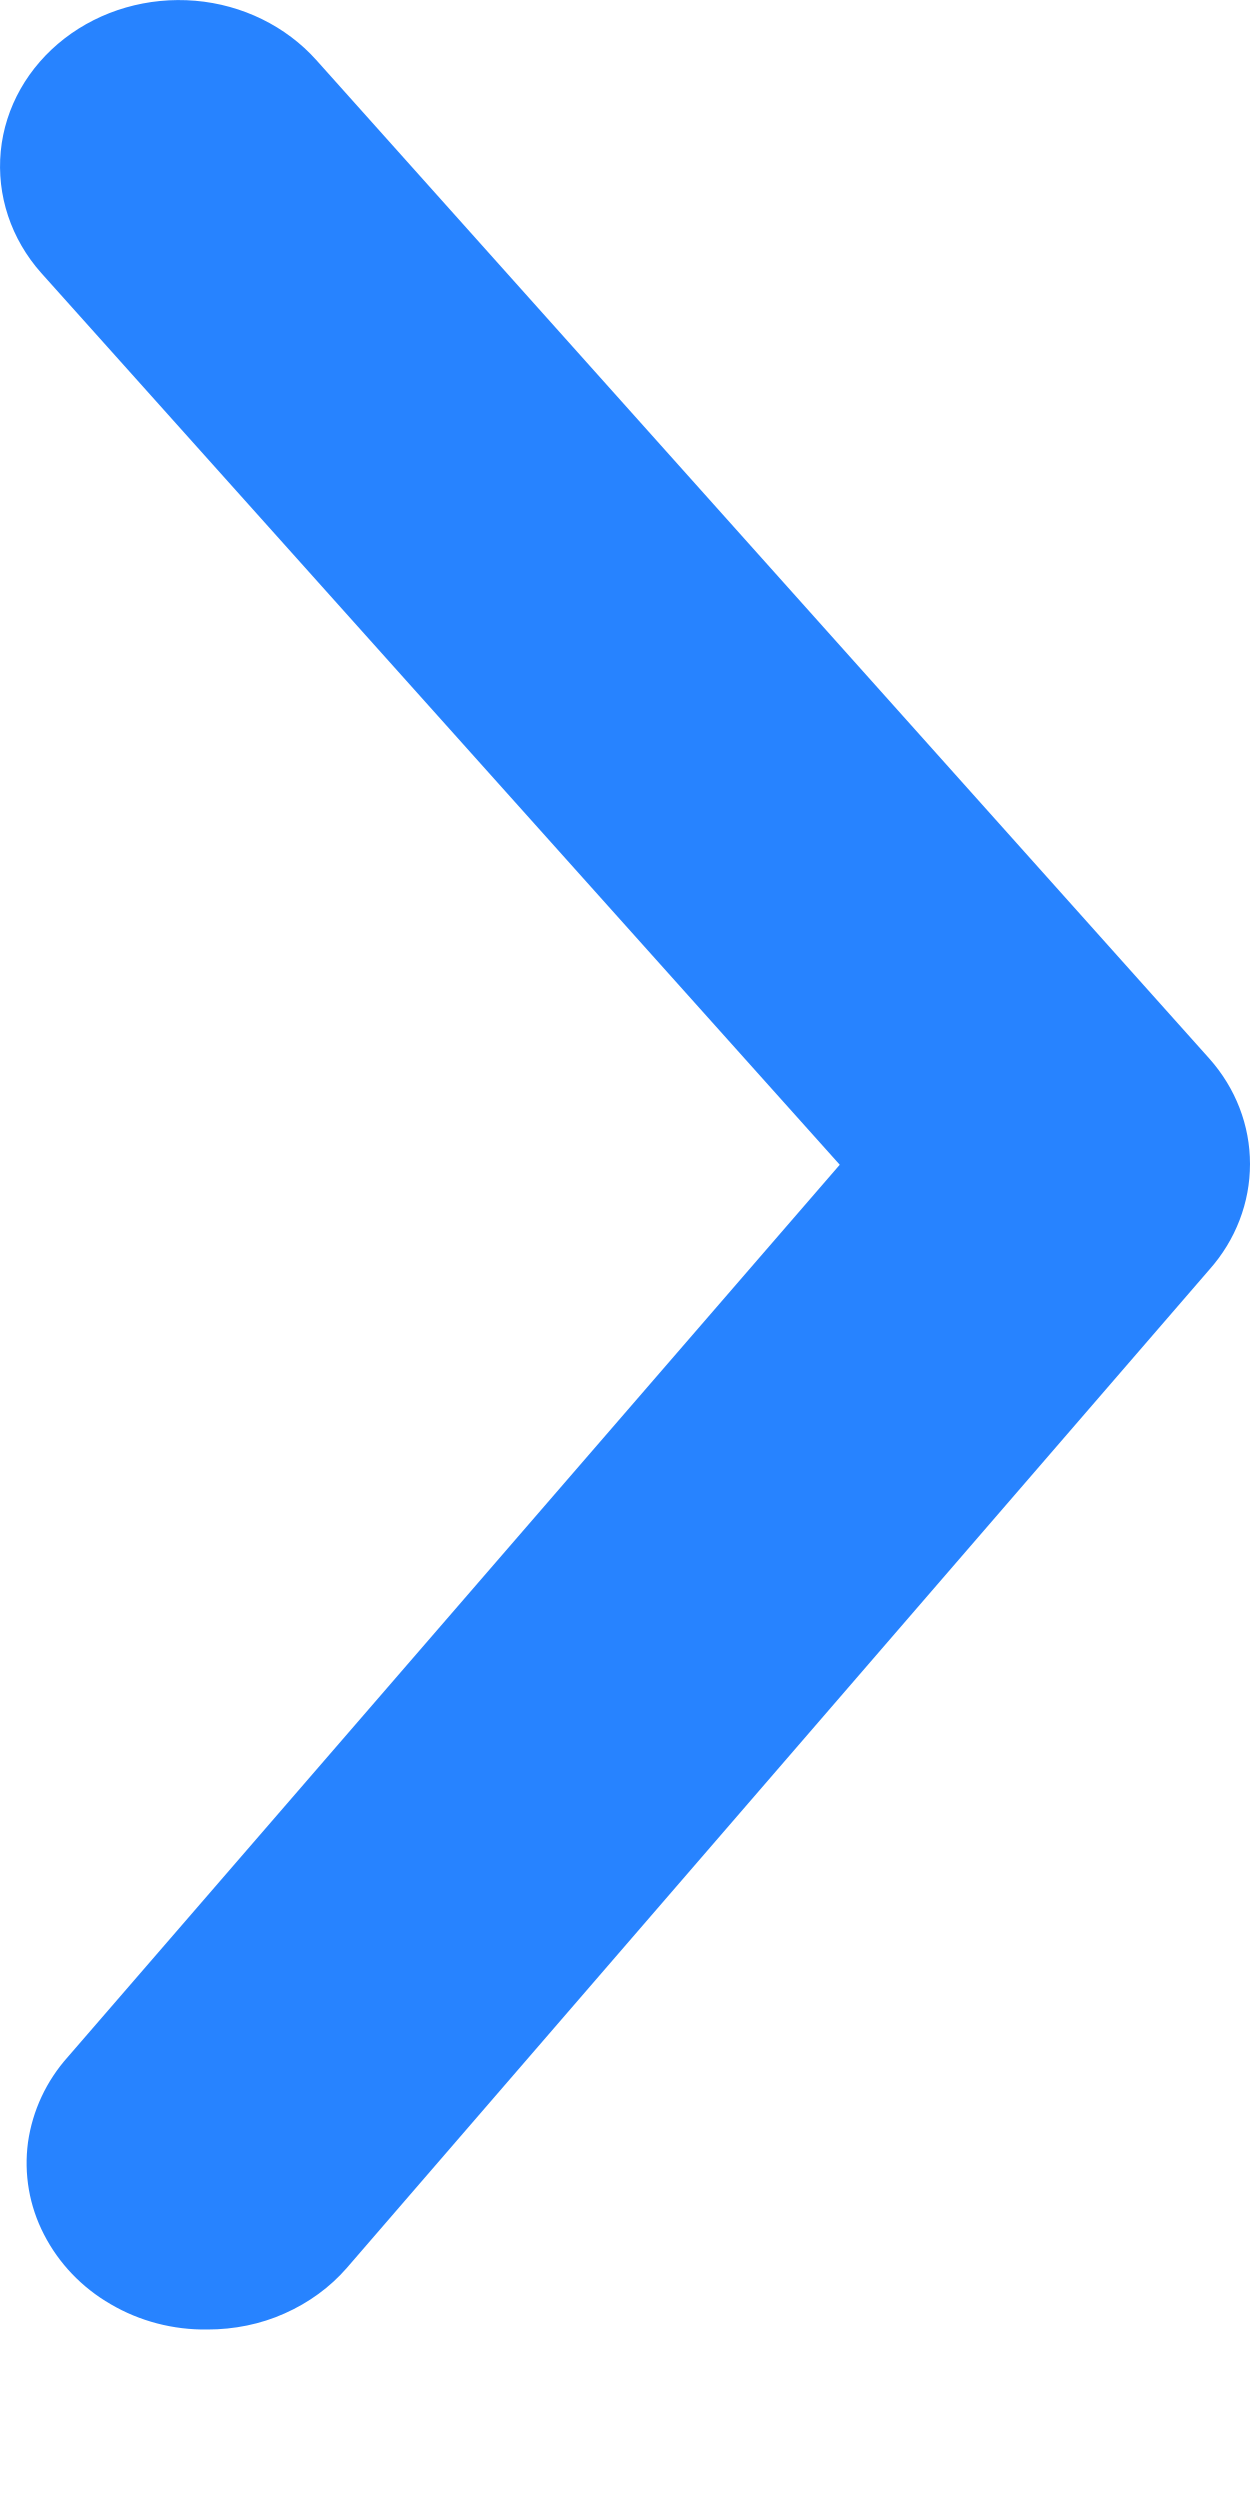
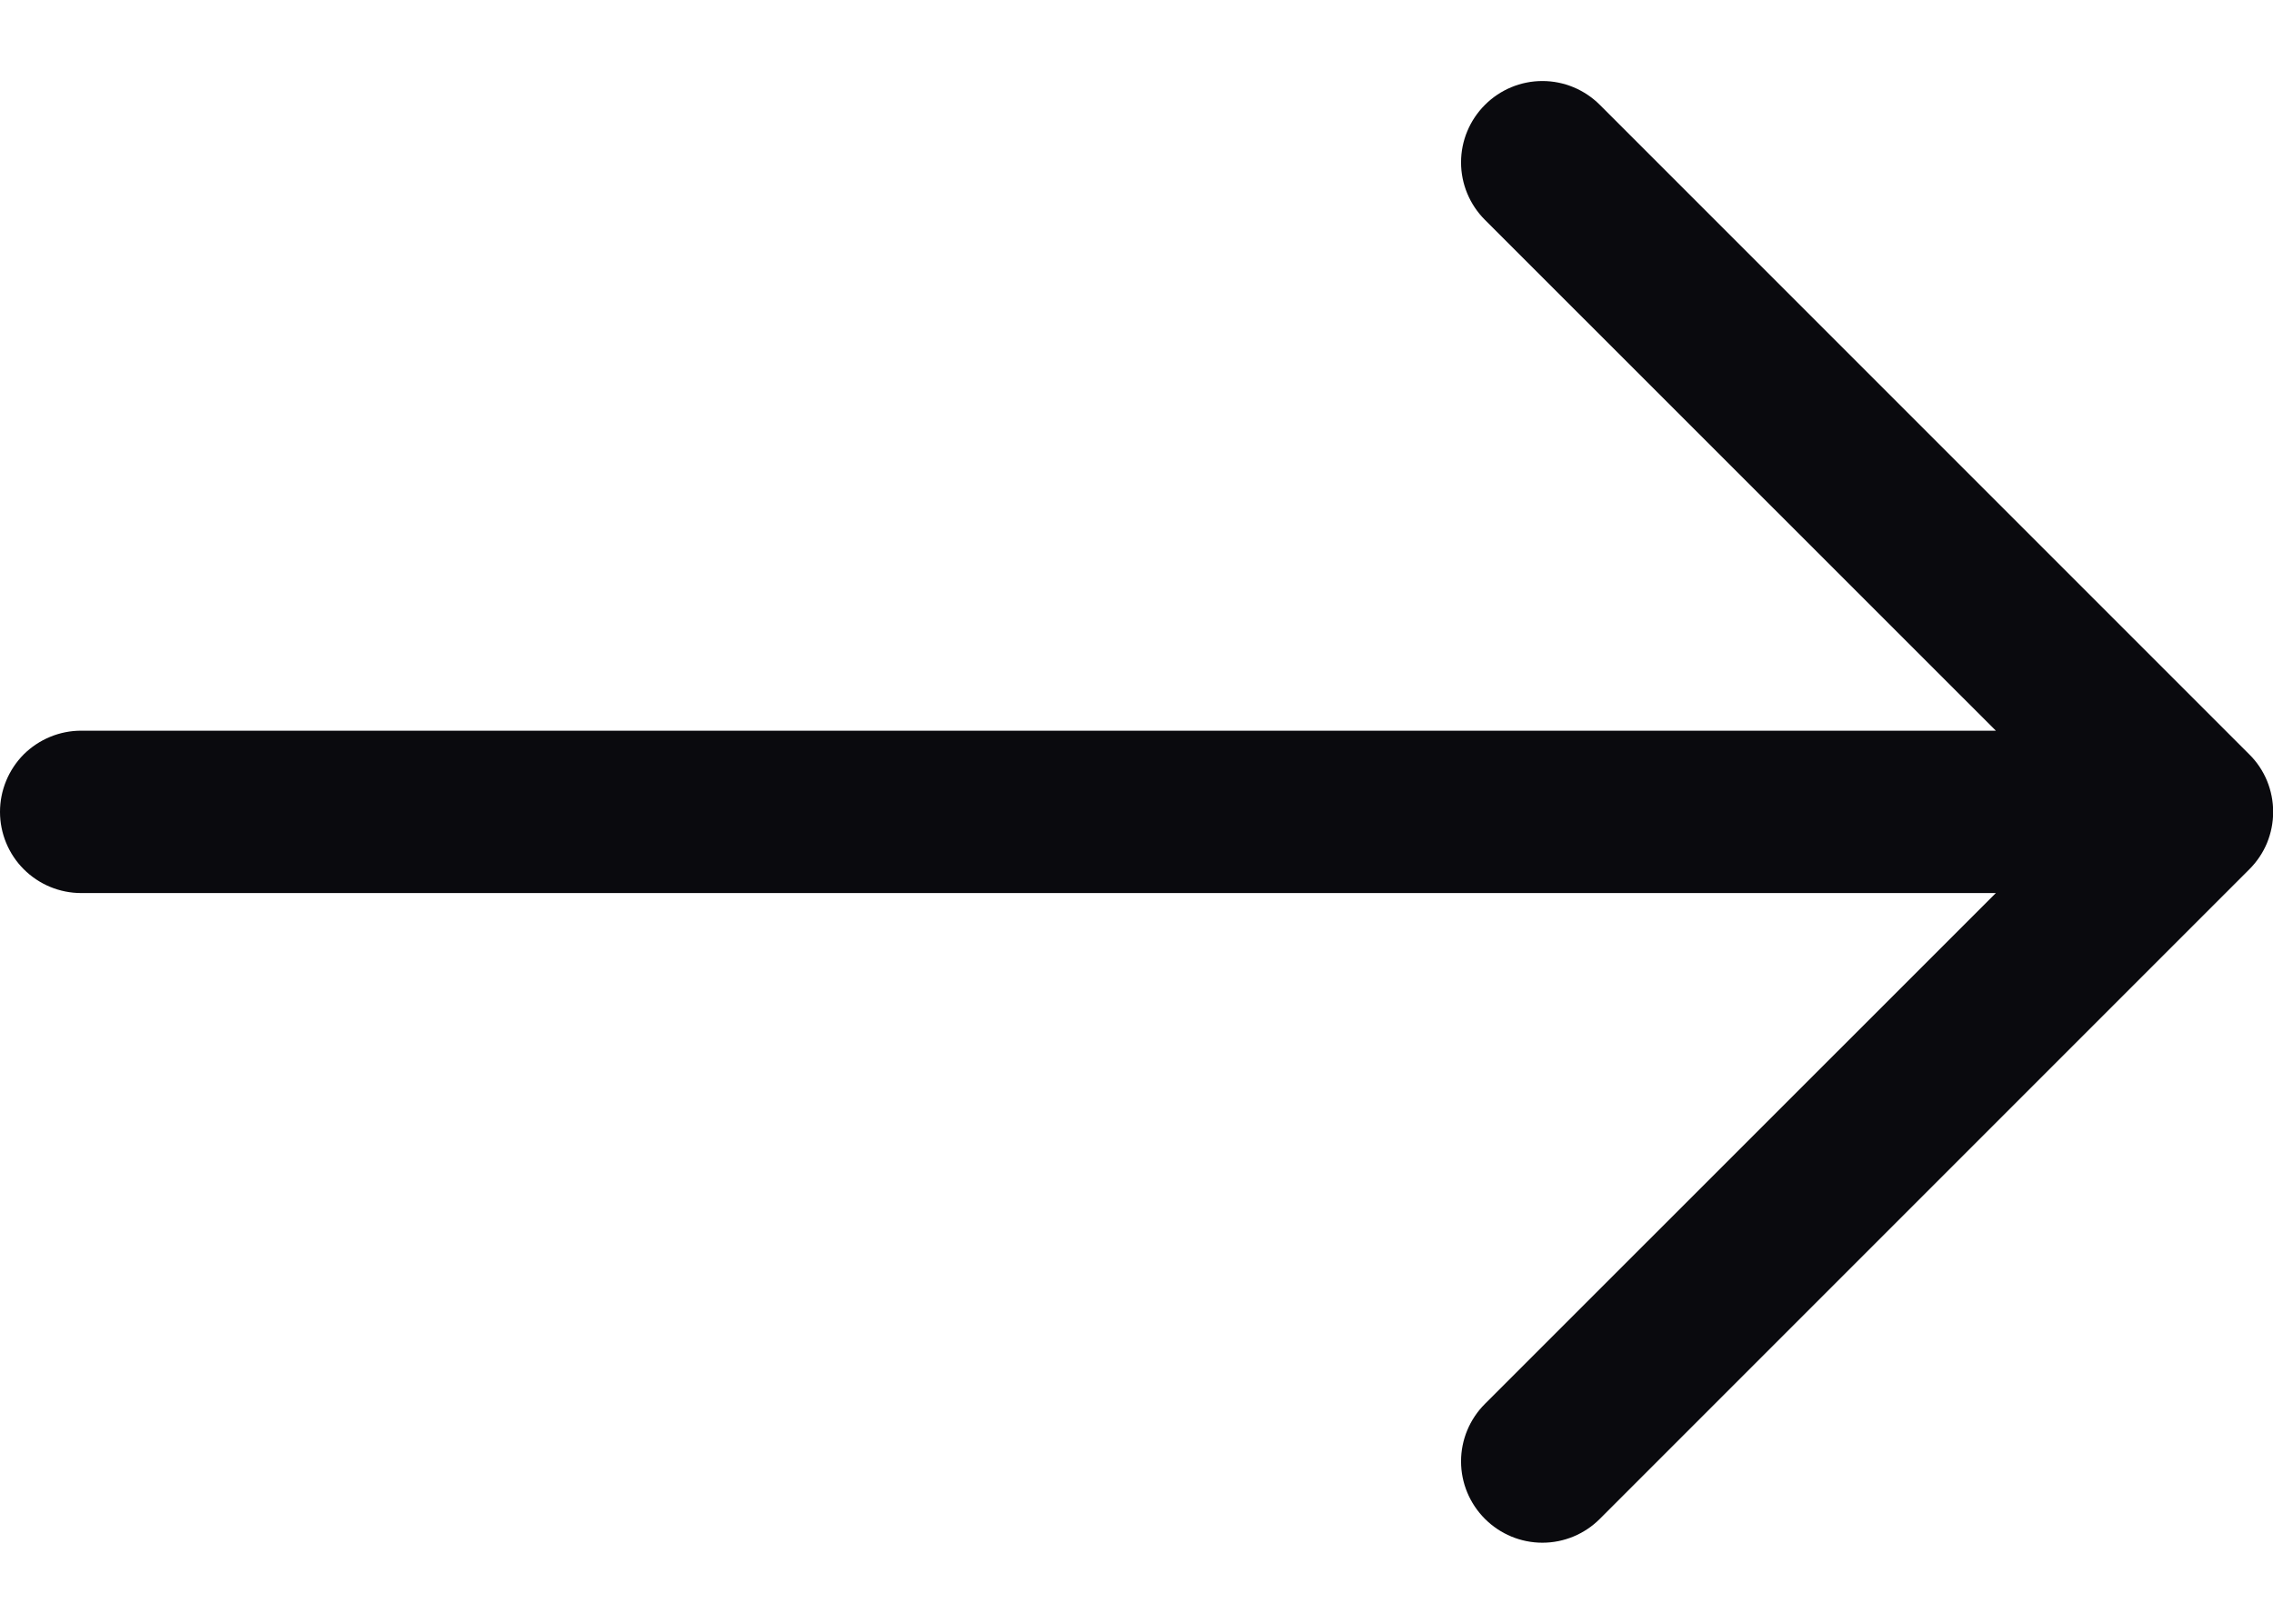
- <svg xmlns="http://www.w3.org/2000/svg" width="5" height="10" viewBox="0 0 5 10" fill="none">
-   <path d="M0.83 9.318C0.936 9.318 1.042 9.297 1.138 9.254C1.235 9.211 1.32 9.149 1.387 9.072L4.837 5.079C4.943 4.96 5 4.81 5 4.656C5 4.502 4.943 4.353 4.837 4.234L1.265 0.24C1.144 0.105 0.97 0.019 0.781 0.003C0.592 -0.013 0.404 0.041 0.258 0.154C0.112 0.267 0.02 0.429 0.003 0.605C-0.014 0.781 0.044 0.956 0.165 1.092L3.359 4.659L0.272 8.227C0.185 8.324 0.13 8.443 0.112 8.569C0.095 8.696 0.117 8.824 0.176 8.938C0.235 9.053 0.327 9.15 0.443 9.217C0.559 9.285 0.693 9.32 0.83 9.318Z" fill="#2783FF" />
+ <svg xmlns="http://www.w3.org/2000/svg" width="14" height="10" viewBox="0 0 14 10" fill="none">
+   <path fill-rule="evenodd" clip-rule="evenodd" d="M0 5C0 4.867 0.053 4.74 0.146 4.646C0.24 4.553 0.367 4.5 0.5 4.5H12.293L9.146 1.354C9.052 1.26 8.999 1.133 8.999 1C8.999 0.867 9.052 0.74 9.146 0.646C9.24 0.552 9.367 0.499 9.5 0.499C9.633 0.499 9.76 0.552 9.854 0.646L13.854 4.646C13.901 4.692 13.938 4.748 13.963 4.808C13.988 4.869 14.001 4.934 14.001 5C14.001 5.066 13.988 5.131 13.963 5.192C13.938 5.252 13.901 5.307 13.854 5.354L9.854 9.354C9.76 9.448 9.633 9.501 9.5 9.501C9.367 9.501 9.24 9.448 9.146 9.354C9.052 9.26 8.999 9.133 8.999 9C8.999 8.867 9.052 8.74 9.146 8.646L12.293 5.5H0.5C0.367 5.5 0.24 5.447 0.146 5.353C0.053 5.26 0 5.133 0 5Z" fill="#0A0A0E" />
</svg>
